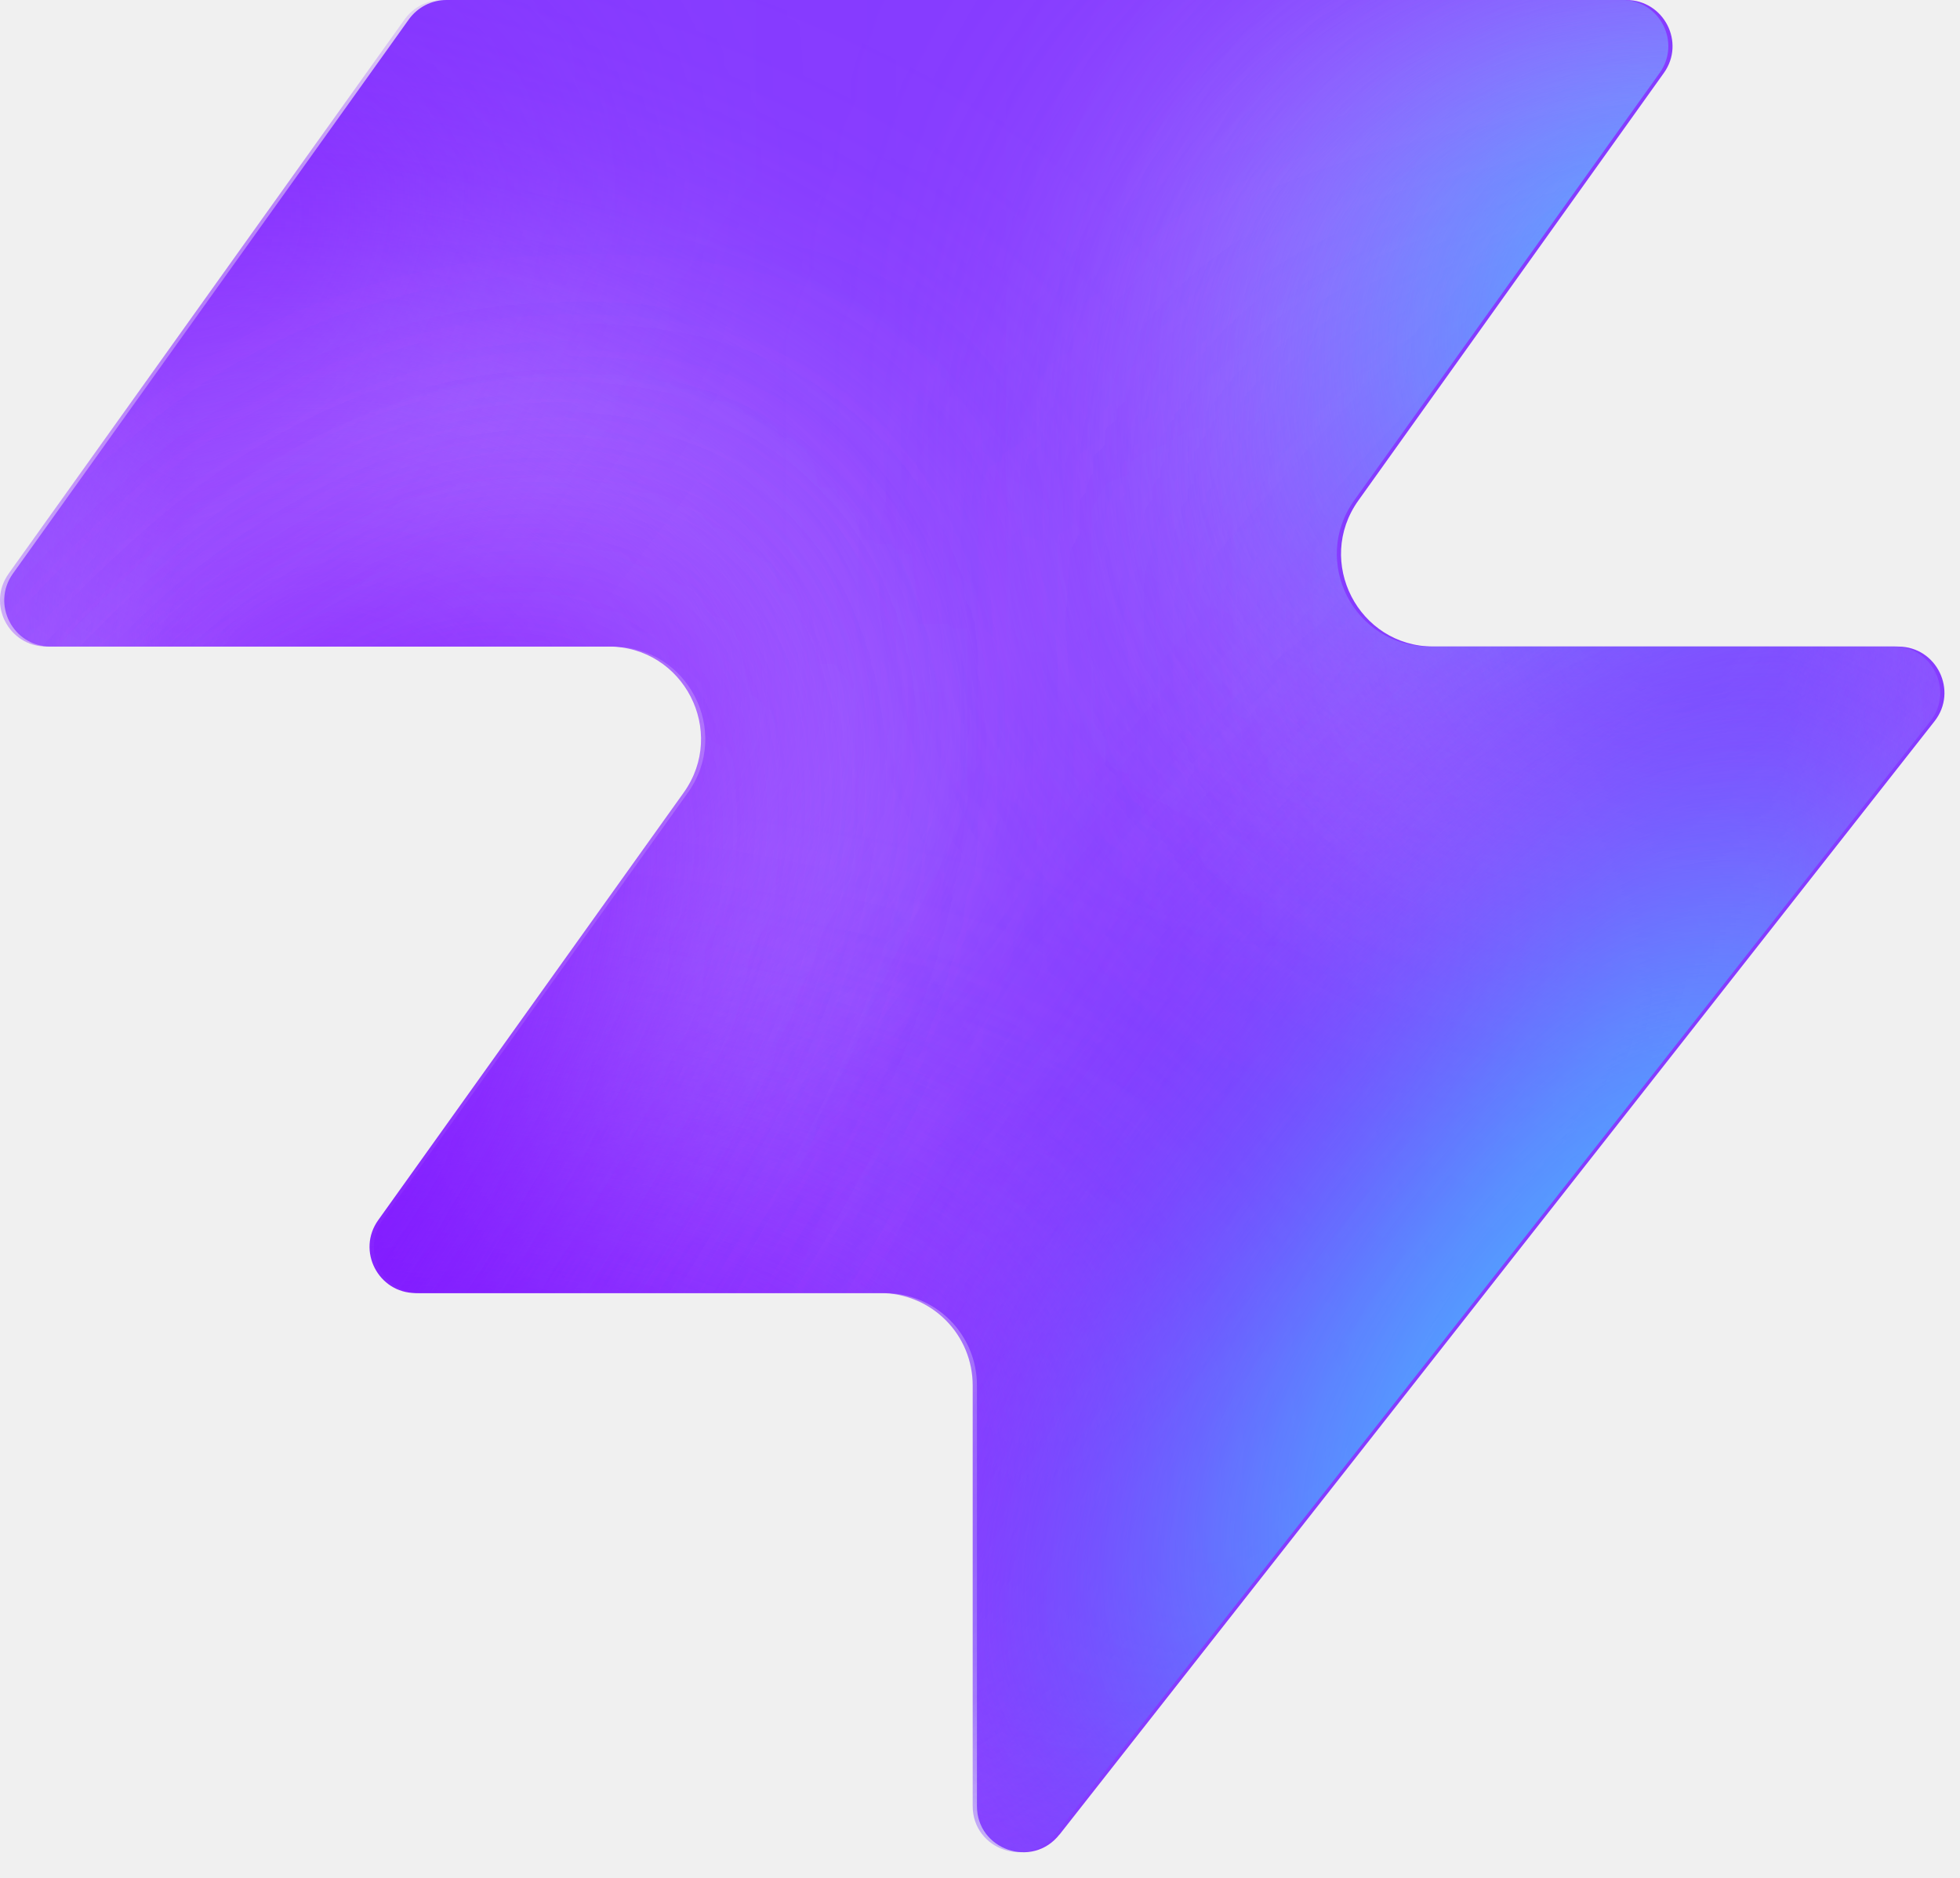
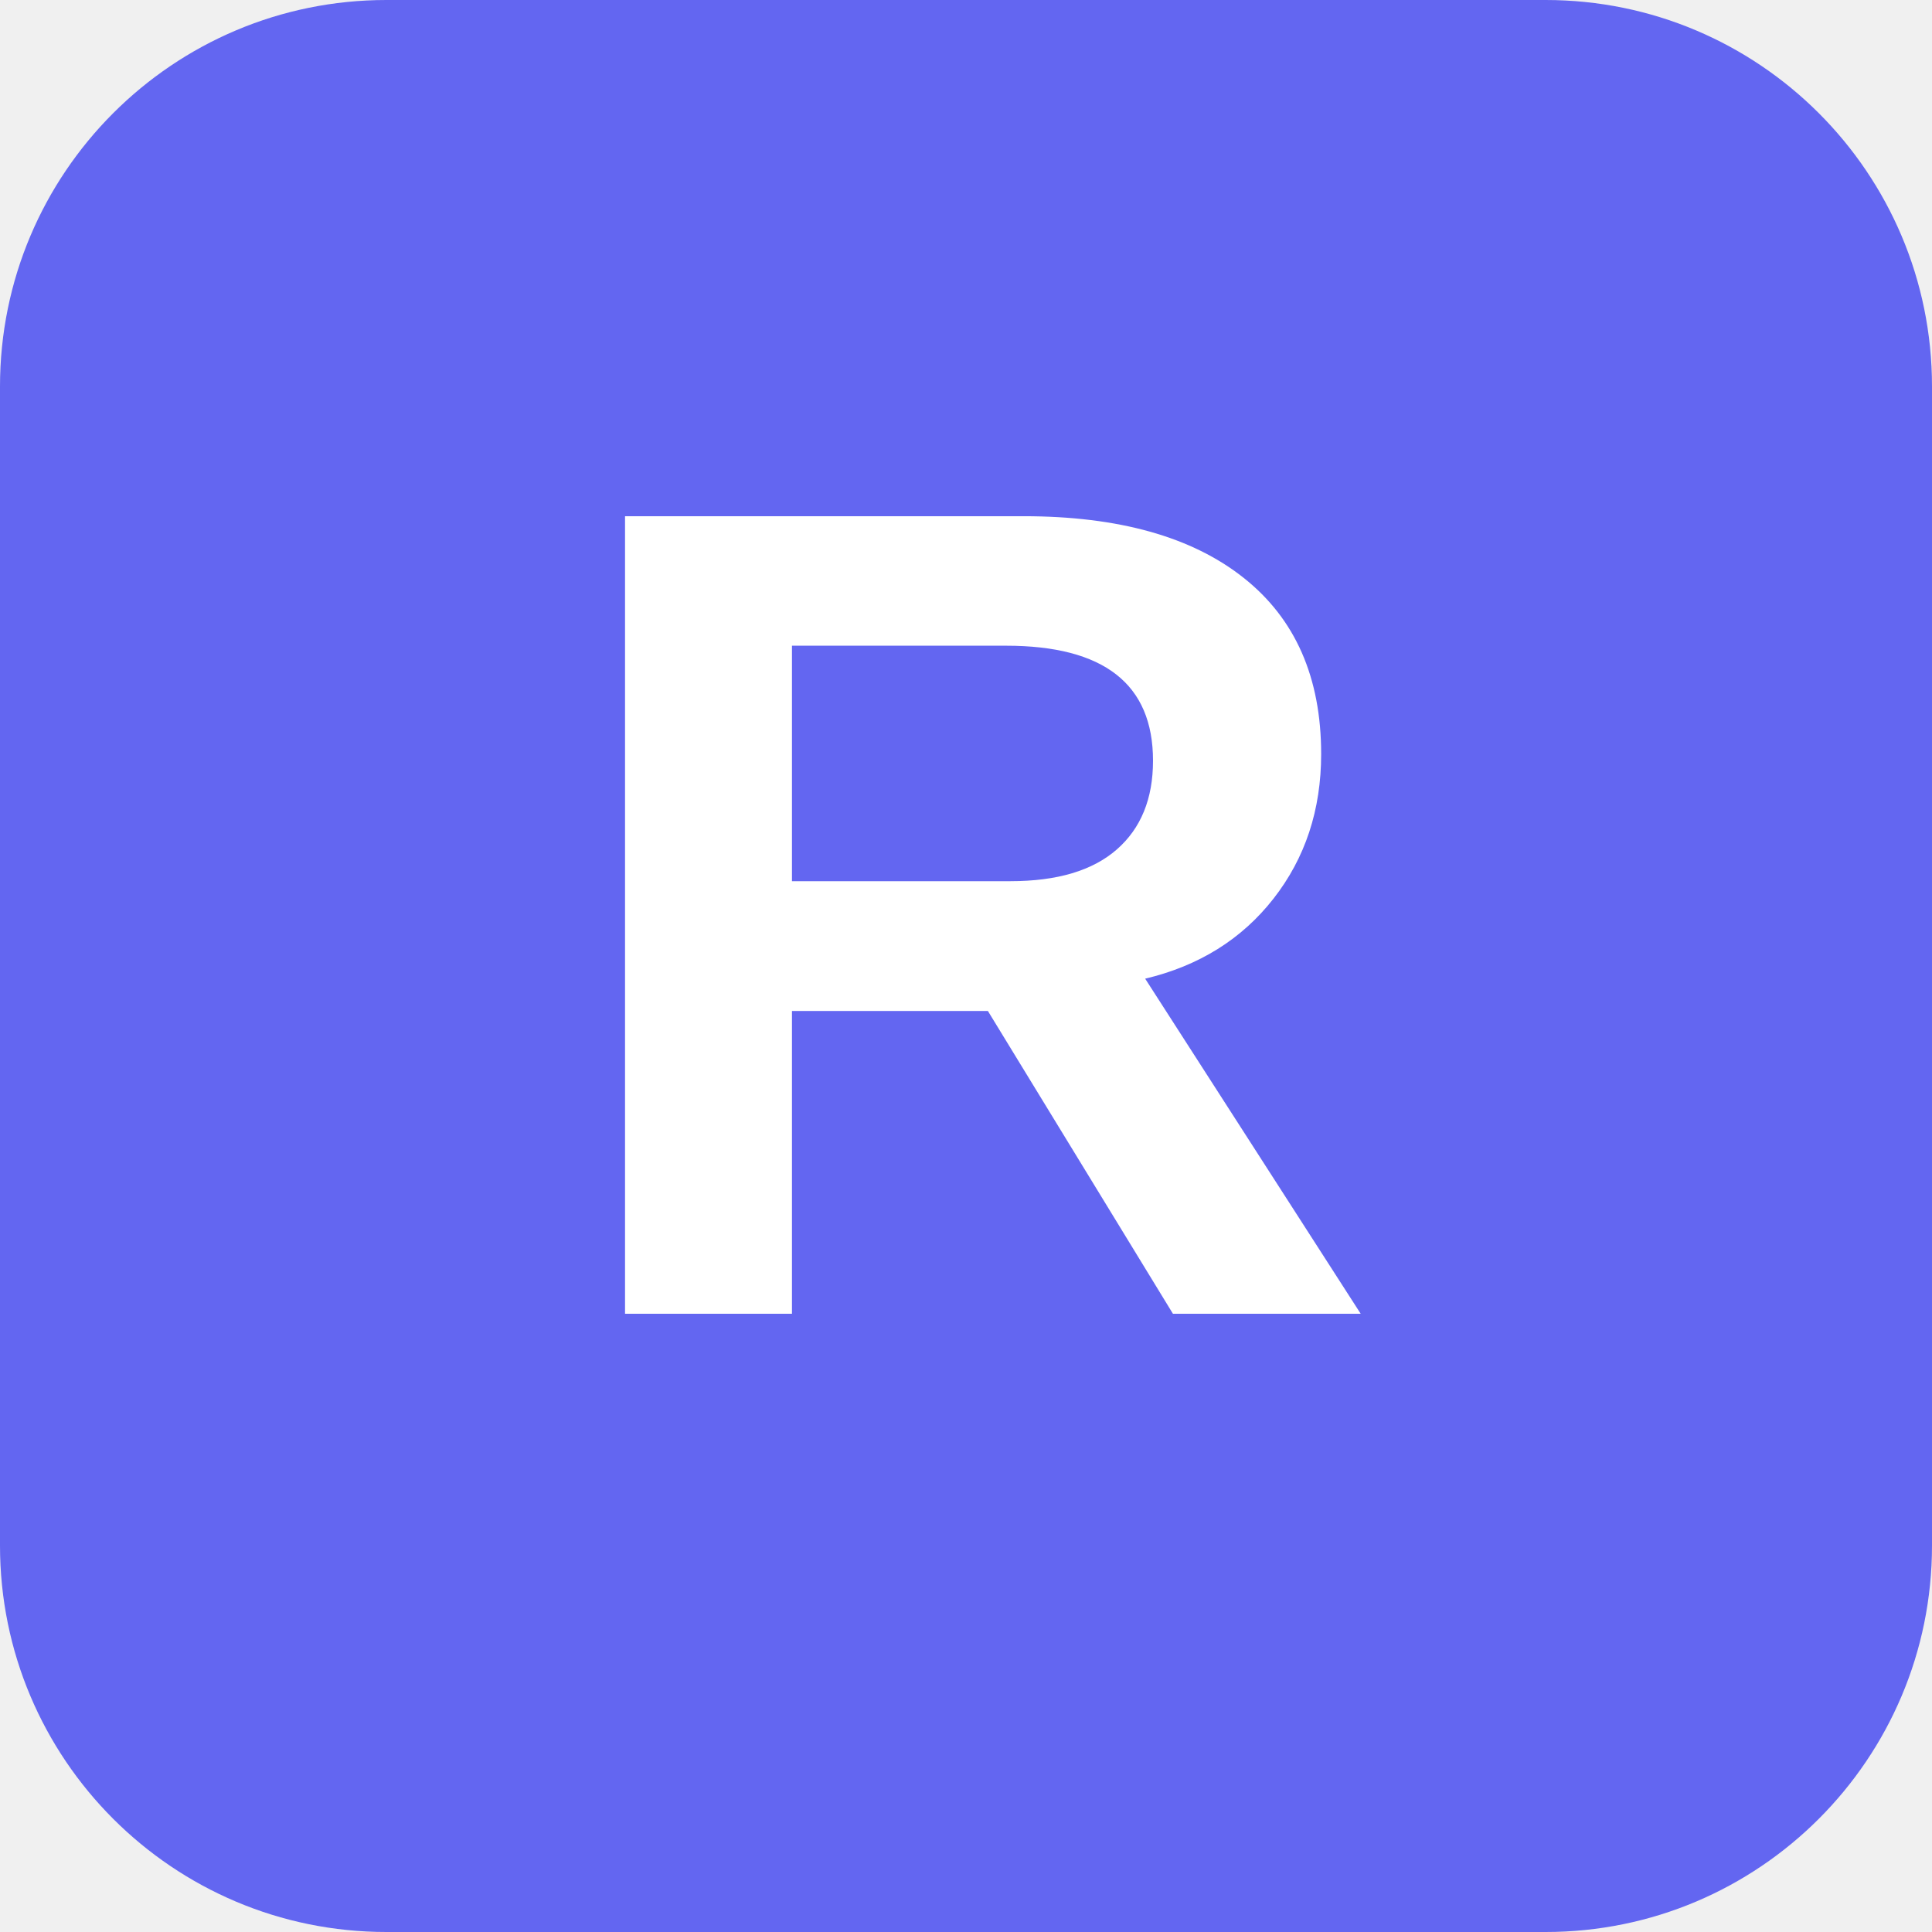
- <svg xmlns="http://www.w3.org/2000/svg" width="48" height="46" fill="none" viewBox="0 0 48 46">
-   <path fill="#863bff" d="M25.946 44.938c-.664.845-2.021.375-2.021-.698V33.937a2.26 2.26 0 0 0-2.262-2.262H10.287c-.92 0-1.456-1.04-.92-1.788l7.48-10.471c1.07-1.497 0-3.578-1.842-3.578H1.237c-.92 0-1.456-1.04-.92-1.788L10.013.474c.214-.297.556-.474.92-.474h28.894c.92 0 1.456 1.04.92 1.788l-7.48 10.471c-1.07 1.498 0 3.579 1.842 3.579h11.377c.943 0 1.473 1.088.89 1.83L25.947 44.94z" style="fill:#863bff;fill:color(display-p3 .525 .23 1);fill-opacity:1" />
-   <mask id="a" width="48" height="46" x="0" y="0" maskUnits="userSpaceOnUse" style="mask-type:alpha">
-     <path fill="#000" d="M25.842 44.938c-.664.844-2.021.375-2.021-.698V33.937a2.26 2.26 0 0 0-2.262-2.262H10.183c-.92 0-1.456-1.04-.92-1.788l7.48-10.471c1.07-1.498 0-3.579-1.842-3.579H1.133c-.92 0-1.456-1.04-.92-1.787L9.91.473c.214-.297.556-.474.92-.474h28.894c.92 0 1.456 1.04.92 1.788l-7.48 10.471c-1.07 1.498 0 3.578 1.842 3.578h11.377c.943 0 1.473 1.088.89 1.832L25.843 44.94z" style="fill:#000;fill-opacity:1" />
-   </mask>
-   <g mask="url(#a)">
-     <g filter="url(#b)">
-       <ellipse cx="5.508" cy="14.704" fill="#ede6ff" rx="5.508" ry="14.704" style="fill:#ede6ff;fill:color(display-p3 .927 .903 1);fill-opacity:1" transform="matrix(.00324 1 1 -.00324 -4.47 31.516)" />
-     </g>
-     <g filter="url(#c)">
-       <ellipse cx="10.399" cy="29.851" fill="#ede6ff" rx="10.399" ry="29.851" style="fill:#ede6ff;fill:color(display-p3 .927 .903 1);fill-opacity:1" transform="matrix(.00324 1 1 -.00324 -39.328 7.883)" />
-     </g>
-     <g filter="url(#d)">
-       <ellipse cx="5.508" cy="30.487" fill="#7e14ff" rx="5.508" ry="30.487" style="fill:#7e14ff;fill:color(display-p3 .492 .077 1);fill-opacity:1" transform="rotate(89.814 -25.913 -14.639)scale(1 -1)" />
-     </g>
-     <g filter="url(#e)">
-       <ellipse cx="5.508" cy="30.599" fill="#7e14ff" rx="5.508" ry="30.599" style="fill:#7e14ff;fill:color(display-p3 .492 .077 1);fill-opacity:1" transform="rotate(89.814 -32.644 -3.334)scale(1 -1)" />
-     </g>
-     <g filter="url(#f)">
-       <ellipse cx="5.508" cy="30.599" fill="#7e14ff" rx="5.508" ry="30.599" style="fill:#7e14ff;fill:color(display-p3 .492 .077 1);fill-opacity:1" transform="matrix(.00324 1 1 -.00324 -34.34 30.47)" />
-     </g>
-     <g filter="url(#g)">
-       <ellipse cx="14.072" cy="22.078" fill="#ede6ff" rx="14.072" ry="22.078" style="fill:#ede6ff;fill:color(display-p3 .927 .903 1);fill-opacity:1" transform="rotate(93.35 24.506 48.493)scale(-1 1)" />
-     </g>
-     <g filter="url(#h)">
-       <ellipse cx="3.47" cy="21.501" fill="#7e14ff" rx="3.47" ry="21.501" style="fill:#7e14ff;fill:color(display-p3 .492 .077 1);fill-opacity:1" transform="rotate(89.009 28.708 47.59)scale(-1 1)" />
-     </g>
-     <g filter="url(#i)">
-       <ellipse cx="3.47" cy="21.501" fill="#7e14ff" rx="3.47" ry="21.501" style="fill:#7e14ff;fill:color(display-p3 .492 .077 1);fill-opacity:1" transform="rotate(89.009 28.708 47.59)scale(-1 1)" />
-     </g>
-     <g filter="url(#j)">
-       <ellipse cx=".387" cy="8.972" fill="#7e14ff" rx="4.407" ry="29.108" style="fill:#7e14ff;fill:color(display-p3 .492 .077 1);fill-opacity:1" transform="rotate(39.51 .387 8.972)" />
-     </g>
-     <g filter="url(#k)">
-       <ellipse cx="47.523" cy="-6.092" fill="#7e14ff" rx="4.407" ry="29.108" style="fill:#7e14ff;fill:color(display-p3 .492 .077 1);fill-opacity:1" transform="rotate(37.892 47.523 -6.092)" />
-     </g>
-     <g filter="url(#l)">
-       <ellipse cx="41.412" cy="6.333" fill="#47bfff" rx="5.971" ry="9.665" style="fill:#47bfff;fill:color(display-p3 .28 .748 1);fill-opacity:1" transform="rotate(37.892 41.412 6.333)" />
-     </g>
-     <g filter="url(#m)">
-       <ellipse cx="-1.879" cy="38.332" fill="#7e14ff" rx="4.407" ry="29.108" style="fill:#7e14ff;fill:color(display-p3 .492 .077 1);fill-opacity:1" transform="rotate(37.892 -1.88 38.332)" />
-     </g>
-     <g filter="url(#n)">
-       <ellipse cx="-1.879" cy="38.332" fill="#7e14ff" rx="4.407" ry="29.108" style="fill:#7e14ff;fill:color(display-p3 .492 .077 1);fill-opacity:1" transform="rotate(37.892 -1.88 38.332)" />
-     </g>
-     <g filter="url(#o)">
-       <ellipse cx="35.651" cy="29.907" fill="#7e14ff" rx="4.407" ry="29.108" style="fill:#7e14ff;fill:color(display-p3 .492 .077 1);fill-opacity:1" transform="rotate(37.892 35.651 29.907)" />
-     </g>
-     <g filter="url(#p)">
-       <ellipse cx="38.418" cy="32.4" fill="#47bfff" rx="5.971" ry="15.297" style="fill:#47bfff;fill:color(display-p3 .28 .748 1);fill-opacity:1" transform="rotate(37.892 38.418 32.4)" />
-     </g>
-   </g>
-   <defs>
-     <filter id="b" width="60.045" height="41.654" x="-19.77" y="16.149" color-interpolation-filters="sRGB" filterUnits="userSpaceOnUse">
-       <feFlood flood-opacity="0" result="BackgroundImageFix" />
-       <feBlend in="SourceGraphic" in2="BackgroundImageFix" result="shape" />
-       <feGaussianBlur result="effect1_foregroundBlur_2002_17158" stdDeviation="7.659" />
-     </filter>
-     <filter id="c" width="90.34" height="51.437" x="-54.613" y="-7.533" color-interpolation-filters="sRGB" filterUnits="userSpaceOnUse">
-       <feFlood flood-opacity="0" result="BackgroundImageFix" />
-       <feBlend in="SourceGraphic" in2="BackgroundImageFix" result="shape" />
-       <feGaussianBlur result="effect1_foregroundBlur_2002_17158" stdDeviation="7.659" />
-     </filter>
-     <filter id="d" width="79.355" height="29.4" x="-49.64" y="2.03" color-interpolation-filters="sRGB" filterUnits="userSpaceOnUse">
-       <feFlood flood-opacity="0" result="BackgroundImageFix" />
-       <feBlend in="SourceGraphic" in2="BackgroundImageFix" result="shape" />
-       <feGaussianBlur result="effect1_foregroundBlur_2002_17158" stdDeviation="4.596" />
-     </filter>
-     <filter id="e" width="79.579" height="29.4" x="-45.045" y="20.029" color-interpolation-filters="sRGB" filterUnits="userSpaceOnUse">
-       <feFlood flood-opacity="0" result="BackgroundImageFix" />
-       <feBlend in="SourceGraphic" in2="BackgroundImageFix" result="shape" />
-       <feGaussianBlur result="effect1_foregroundBlur_2002_17158" stdDeviation="4.596" />
-     </filter>
-     <filter id="f" width="79.579" height="29.4" x="-43.513" y="21.178" color-interpolation-filters="sRGB" filterUnits="userSpaceOnUse">
-       <feFlood flood-opacity="0" result="BackgroundImageFix" />
-       <feBlend in="SourceGraphic" in2="BackgroundImageFix" result="shape" />
-       <feGaussianBlur result="effect1_foregroundBlur_2002_17158" stdDeviation="4.596" />
-     </filter>
-     <filter id="g" width="74.749" height="58.852" x="15.756" y="-17.901" color-interpolation-filters="sRGB" filterUnits="userSpaceOnUse">
-       <feFlood flood-opacity="0" result="BackgroundImageFix" />
-       <feBlend in="SourceGraphic" in2="BackgroundImageFix" result="shape" />
-       <feGaussianBlur result="effect1_foregroundBlur_2002_17158" stdDeviation="7.659" />
-     </filter>
-     <filter id="h" width="61.377" height="25.362" x="23.548" y="2.284" color-interpolation-filters="sRGB" filterUnits="userSpaceOnUse">
-       <feFlood flood-opacity="0" result="BackgroundImageFix" />
-       <feBlend in="SourceGraphic" in2="BackgroundImageFix" result="shape" />
-       <feGaussianBlur result="effect1_foregroundBlur_2002_17158" stdDeviation="4.596" />
-     </filter>
-     <filter id="i" width="61.377" height="25.362" x="23.548" y="2.284" color-interpolation-filters="sRGB" filterUnits="userSpaceOnUse">
-       <feFlood flood-opacity="0" result="BackgroundImageFix" />
-       <feBlend in="SourceGraphic" in2="BackgroundImageFix" result="shape" />
-       <feGaussianBlur result="effect1_foregroundBlur_2002_17158" stdDeviation="4.596" />
-     </filter>
-     <filter id="j" width="56.045" height="63.649" x="-27.636" y="-22.853" color-interpolation-filters="sRGB" filterUnits="userSpaceOnUse">
-       <feFlood flood-opacity="0" result="BackgroundImageFix" />
-       <feBlend in="SourceGraphic" in2="BackgroundImageFix" result="shape" />
-       <feGaussianBlur result="effect1_foregroundBlur_2002_17158" stdDeviation="4.596" />
-     </filter>
-     <filter id="k" width="54.814" height="64.646" x="20.116" y="-38.415" color-interpolation-filters="sRGB" filterUnits="userSpaceOnUse">
-       <feFlood flood-opacity="0" result="BackgroundImageFix" />
-       <feBlend in="SourceGraphic" in2="BackgroundImageFix" result="shape" />
-       <feGaussianBlur result="effect1_foregroundBlur_2002_17158" stdDeviation="4.596" />
-     </filter>
-     <filter id="l" width="33.541" height="35.313" x="24.641" y="-11.323" color-interpolation-filters="sRGB" filterUnits="userSpaceOnUse">
-       <feFlood flood-opacity="0" result="BackgroundImageFix" />
-       <feBlend in="SourceGraphic" in2="BackgroundImageFix" result="shape" />
-       <feGaussianBlur result="effect1_foregroundBlur_2002_17158" stdDeviation="4.596" />
-     </filter>
-     <filter id="m" width="54.814" height="64.646" x="-29.286" y="6.009" color-interpolation-filters="sRGB" filterUnits="userSpaceOnUse">
-       <feFlood flood-opacity="0" result="BackgroundImageFix" />
-       <feBlend in="SourceGraphic" in2="BackgroundImageFix" result="shape" />
-       <feGaussianBlur result="effect1_foregroundBlur_2002_17158" stdDeviation="4.596" />
-     </filter>
-     <filter id="n" width="54.814" height="64.646" x="-29.286" y="6.009" color-interpolation-filters="sRGB" filterUnits="userSpaceOnUse">
-       <feFlood flood-opacity="0" result="BackgroundImageFix" />
-       <feBlend in="SourceGraphic" in2="BackgroundImageFix" result="shape" />
-       <feGaussianBlur result="effect1_foregroundBlur_2002_17158" stdDeviation="4.596" />
-     </filter>
-     <filter id="o" width="54.814" height="64.646" x="8.244" y="-2.416" color-interpolation-filters="sRGB" filterUnits="userSpaceOnUse">
-       <feFlood flood-opacity="0" result="BackgroundImageFix" />
-       <feBlend in="SourceGraphic" in2="BackgroundImageFix" result="shape" />
-       <feGaussianBlur result="effect1_foregroundBlur_2002_17158" stdDeviation="4.596" />
-     </filter>
-     <filter id="p" width="39.409" height="43.623" x="18.713" y="10.588" color-interpolation-filters="sRGB" filterUnits="userSpaceOnUse">
-       <feFlood flood-opacity="0" result="BackgroundImageFix" />
-       <feBlend in="SourceGraphic" in2="BackgroundImageFix" result="shape" />
-       <feGaussianBlur result="effect1_foregroundBlur_2002_17158" stdDeviation="4.596" />
-     </filter>
-   </defs>
+ <svg xmlns="http://www.w3.org/2000/svg" viewBox="0 0 100 100">
+   <rect width="100" height="100" rx="20" fill="#6366f1" />
+   <text x="50" y="68" font-size="60" text-anchor="middle" font-family="Arial" font-weight="bold" fill="white">R
+   </text>
</svg>
